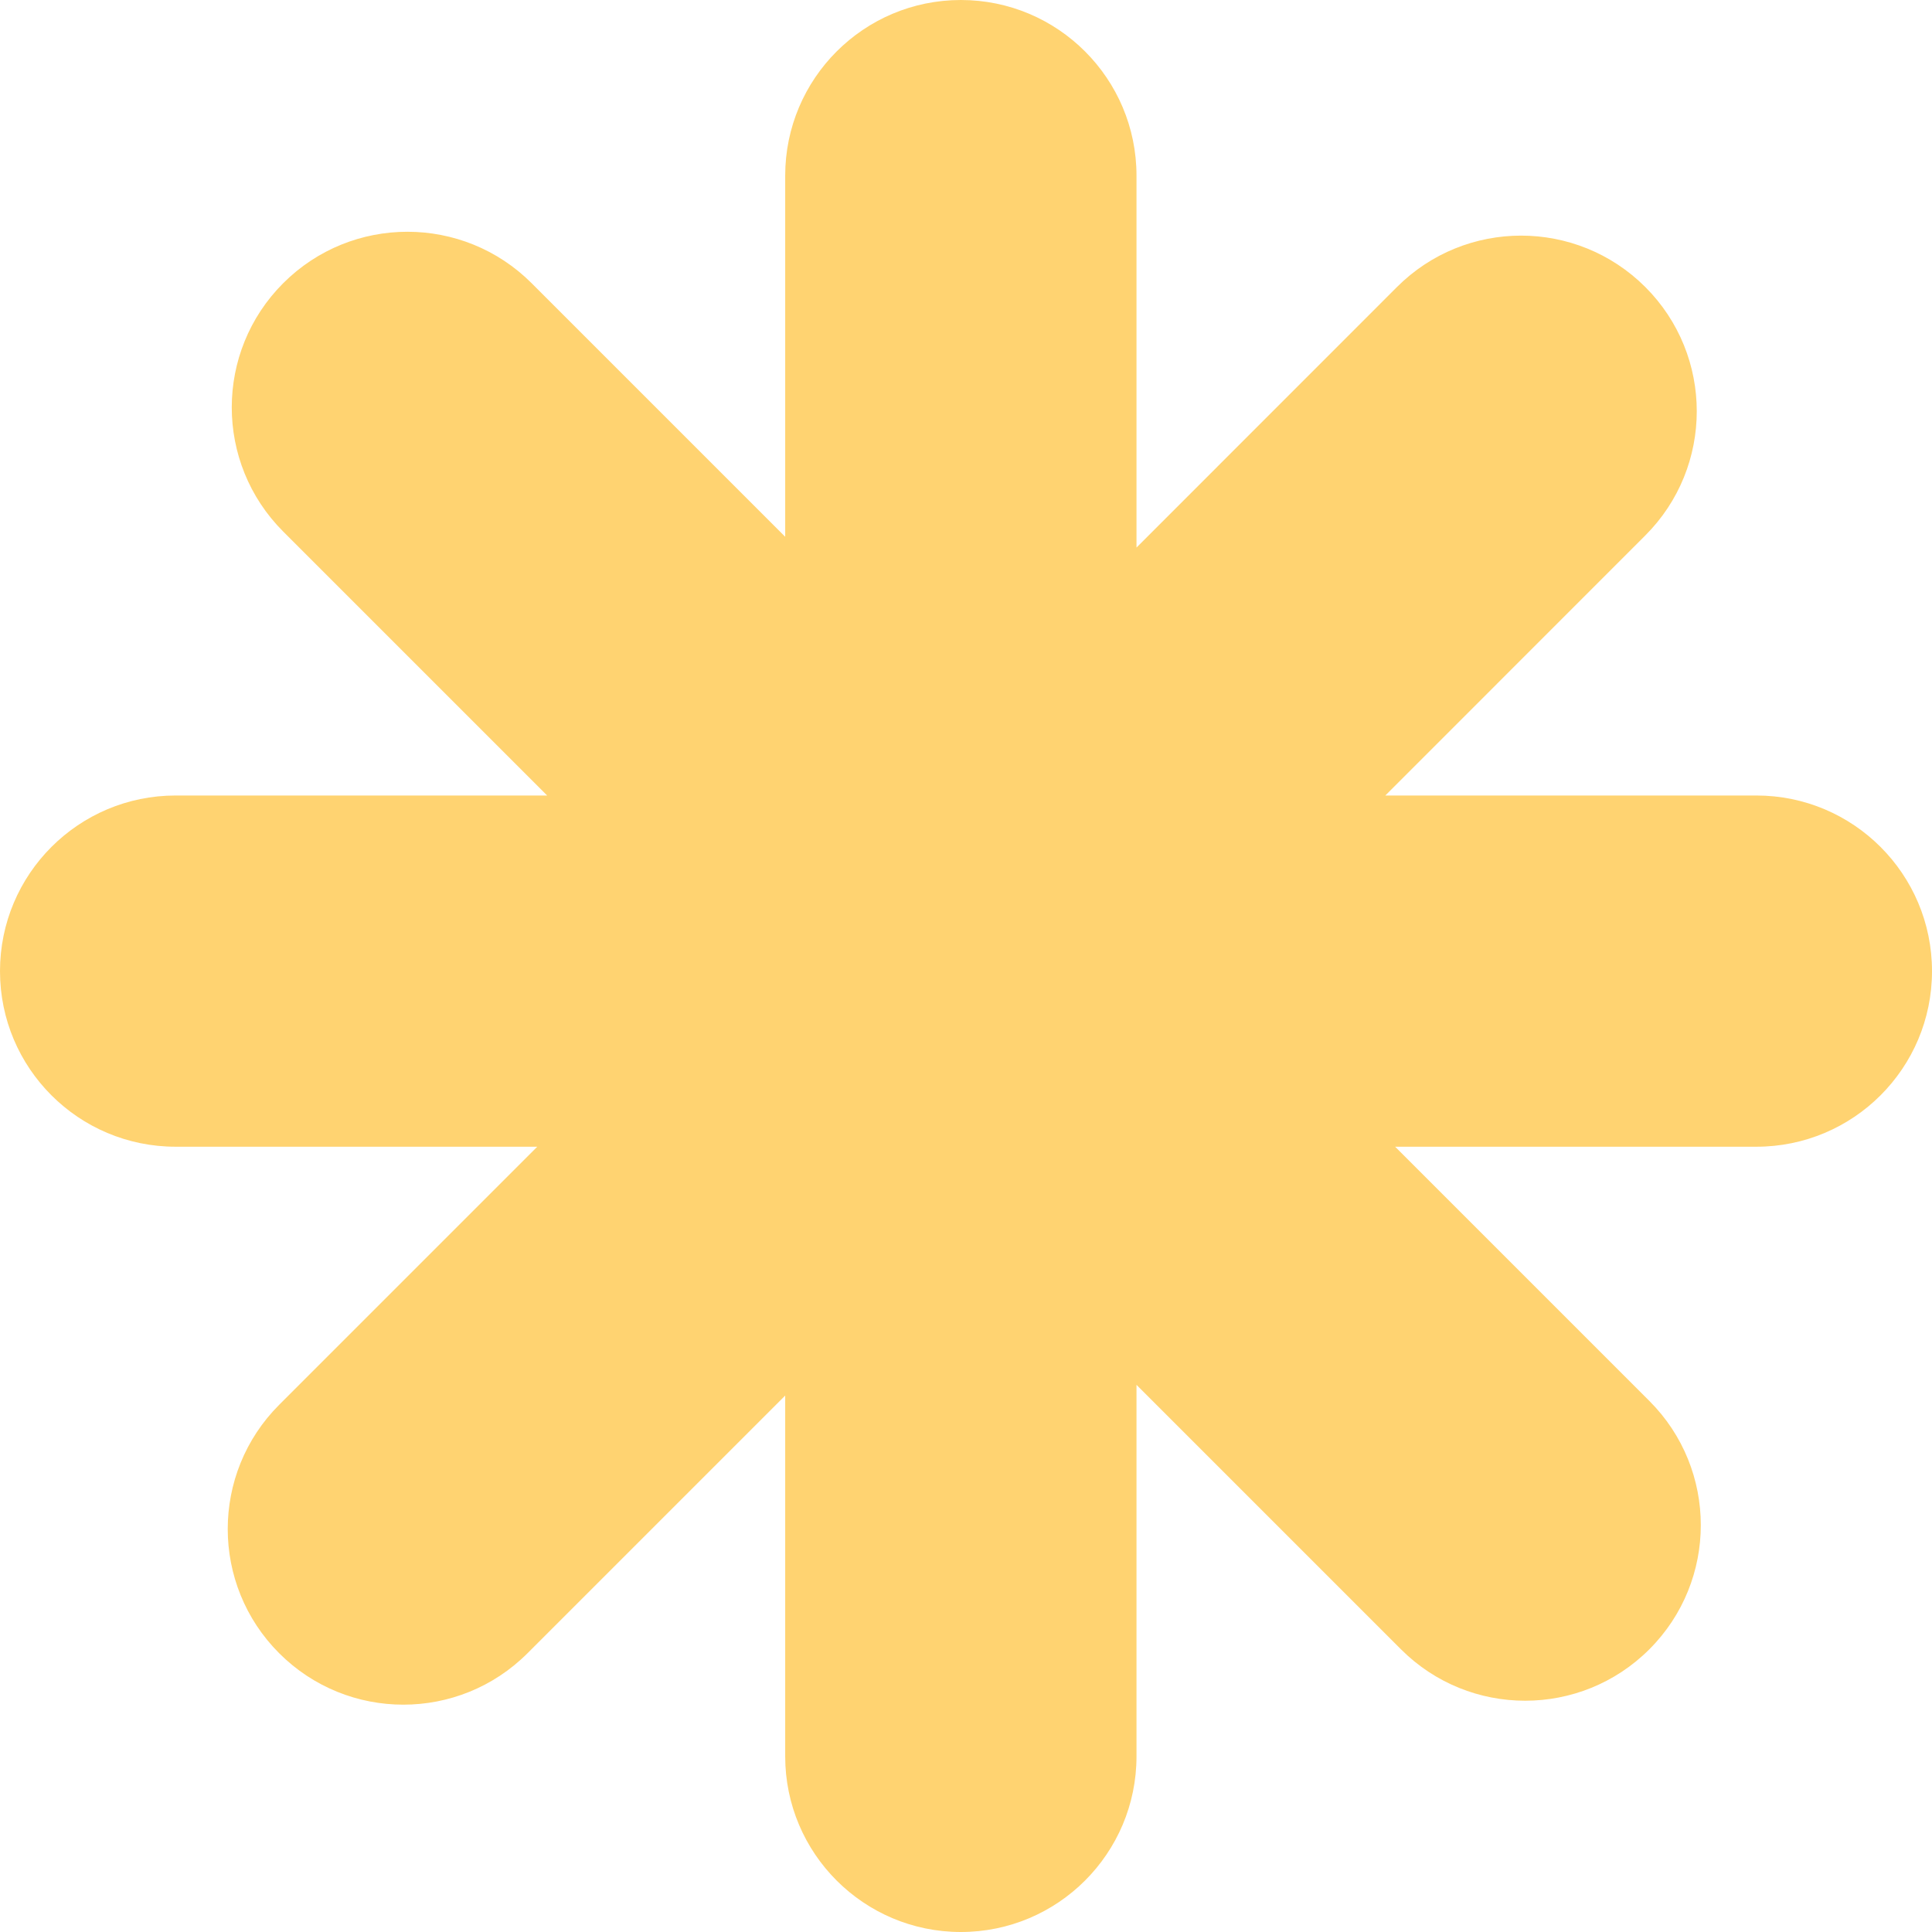
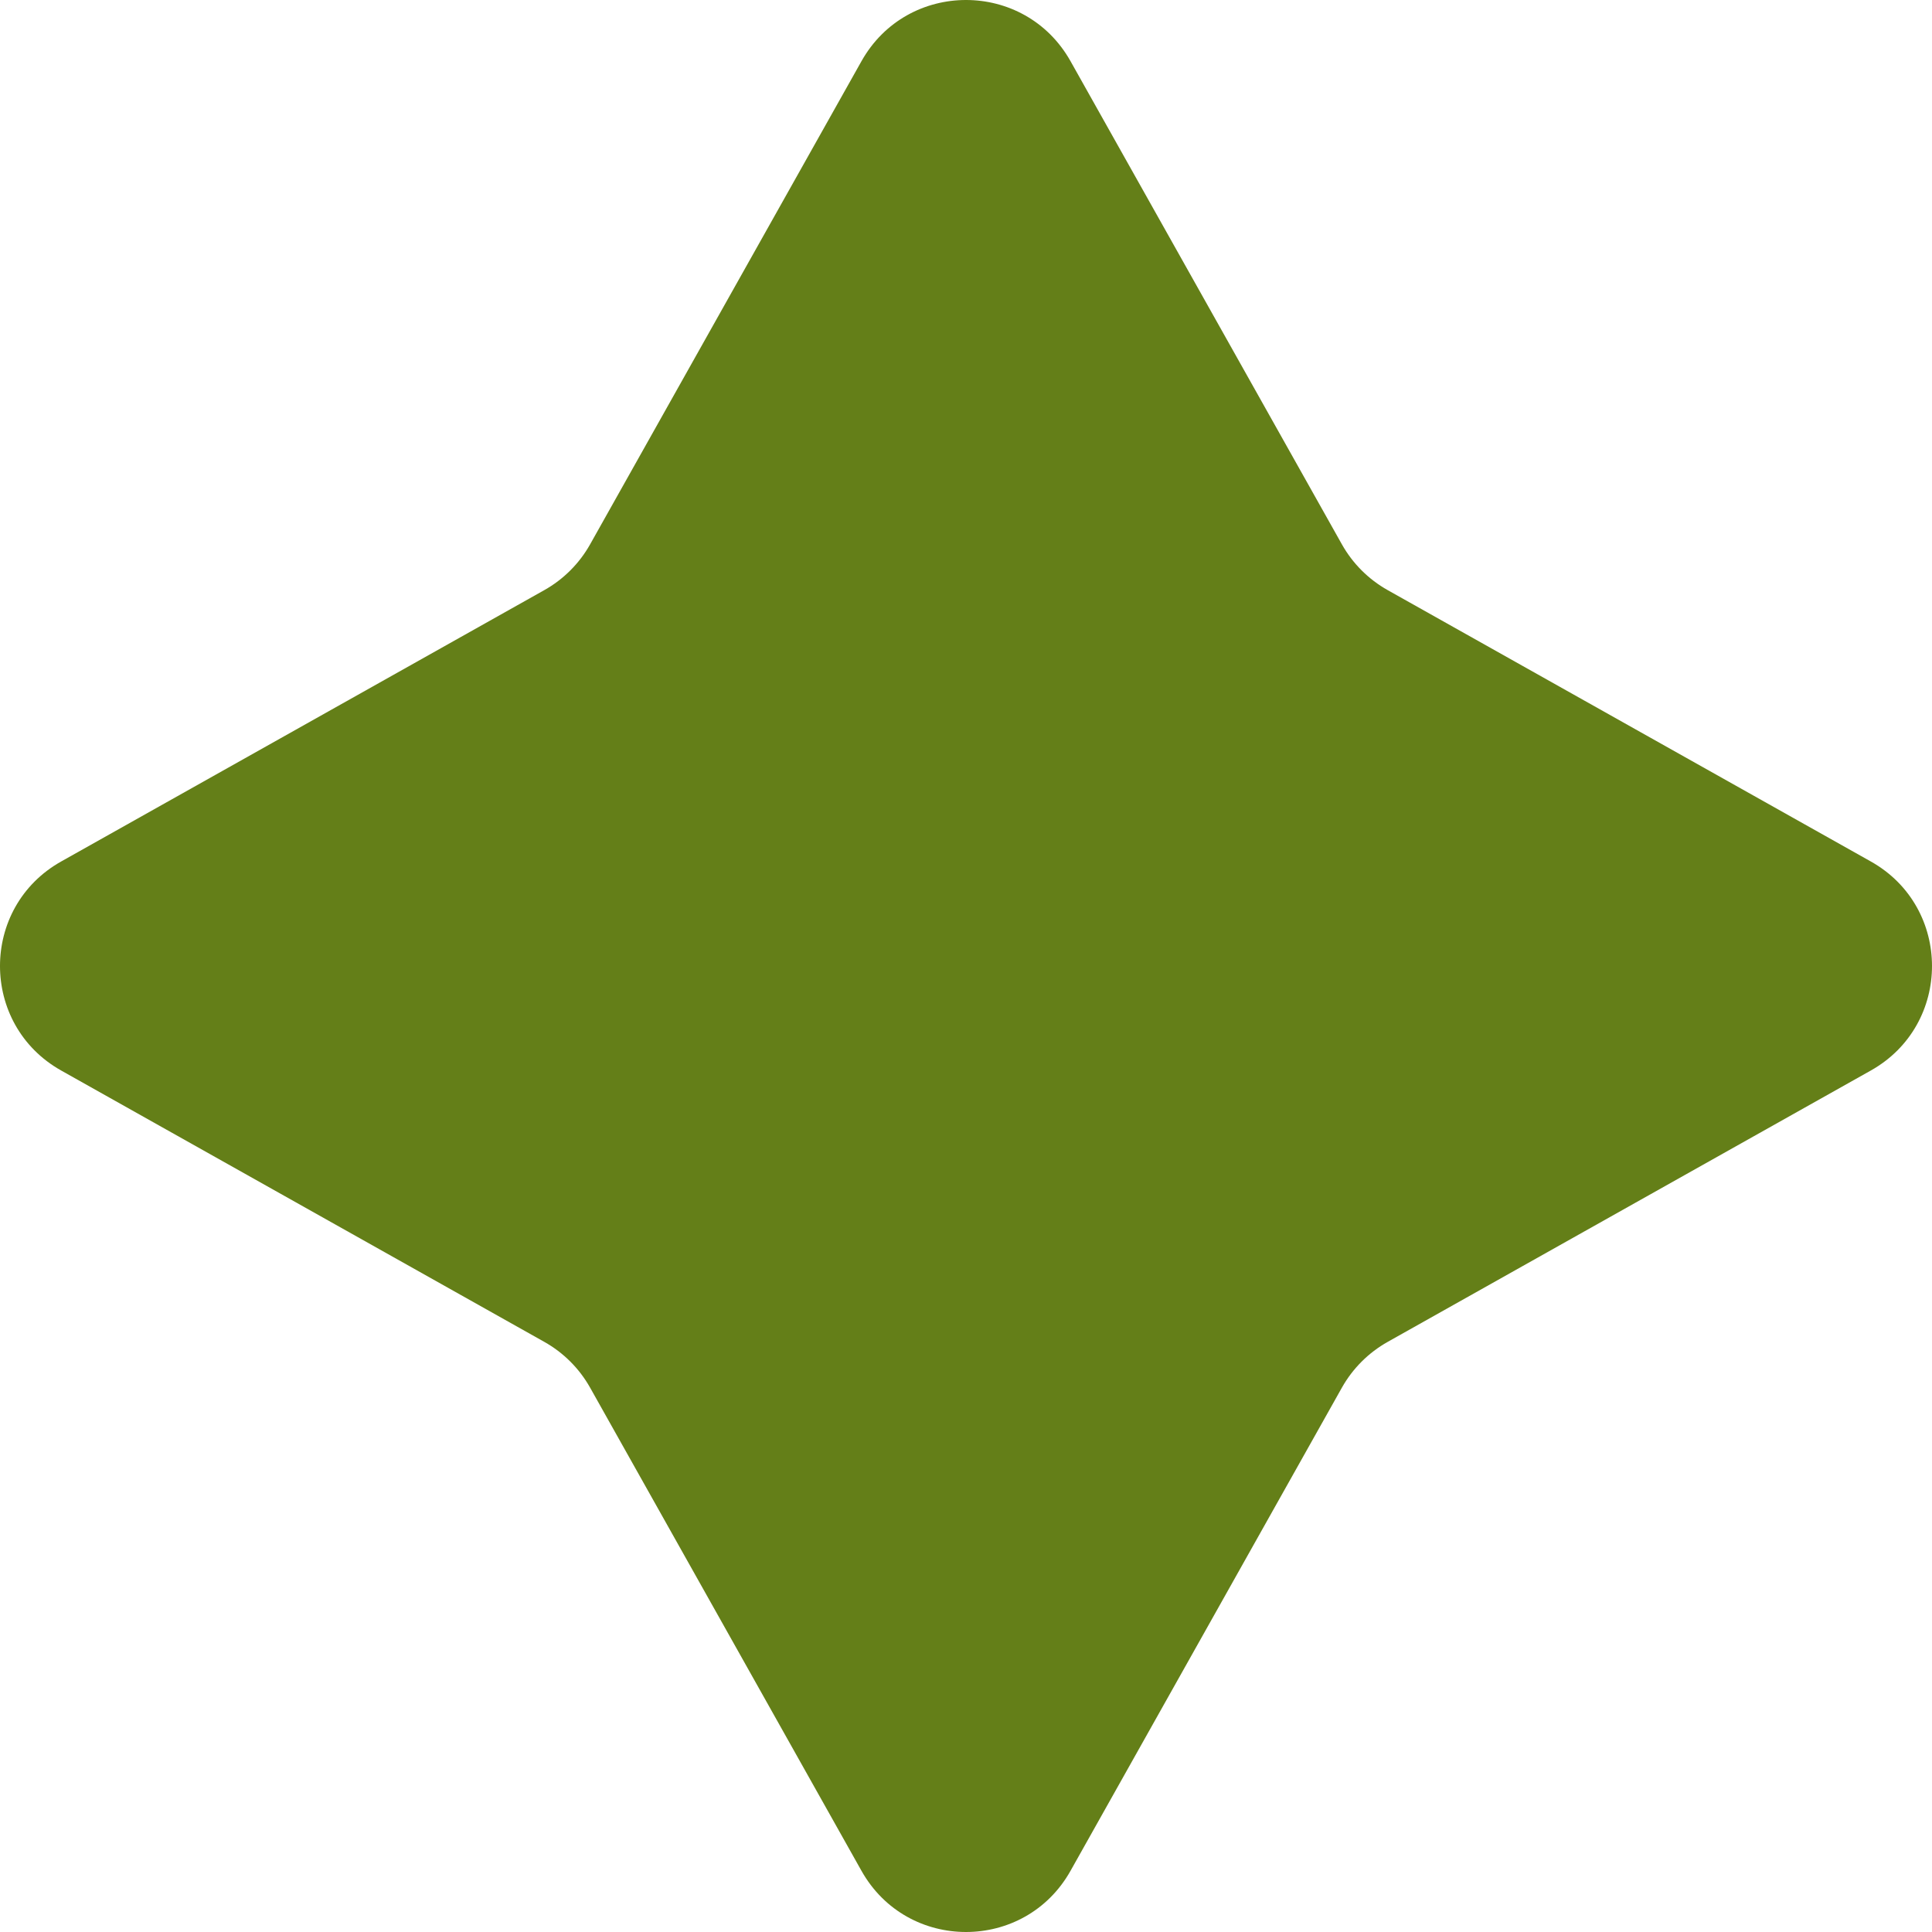
- <svg xmlns="http://www.w3.org/2000/svg" width="24" height="24" viewBox="0 0 24 24" fill="none">
-   <path d="M2.182 9.882C0.977 9.882 -5.26715e-08 10.859 0 12.064C5.26717e-08 13.269 0.977 14.245 2.182 14.245H6.674L3.468 17.451C2.616 18.303 2.616 19.685 3.468 20.537C4.32 21.389 5.701 21.389 6.553 20.537L9.754 17.336V21.818C9.754 23.023 10.731 24 11.936 24C13.141 24 14.118 23.023 14.118 21.818V17.203L17.403 20.488C18.255 21.34 19.637 21.34 20.489 20.488C21.341 19.636 21.341 18.255 20.489 17.403L17.331 14.245H21.818C23.023 14.245 24 13.269 24 12.064C24 10.859 23.023 9.882 21.818 9.882H17.209L20.438 6.652C21.291 5.8 21.291 4.418 20.439 3.566C19.586 2.714 18.205 2.714 17.353 3.566L14.118 6.802V2.182C14.118 0.977 13.141 -5.26707e-08 11.936 0C10.731 5.26725e-08 9.754 0.977 9.754 2.182V6.668L6.604 3.518C5.752 2.666 4.37 2.666 3.518 3.518C2.666 4.37 2.666 5.751 3.518 6.603L6.797 9.882H2.182Z" fill="#FFD371" />
+ <svg xmlns="http://www.w3.org/2000/svg" width="221" height="221" viewBox="0 0 221 221" fill="none">
+   <path d="M67.504 62.263C66.272 64.457 64.457 66.272 62.263 67.504L6.998 98.544C-2.333 103.785 -2.333 117.215 6.998 122.456L62.263 153.496C64.457 154.728 66.272 156.543 67.504 158.737L98.544 214.002C103.785 223.333 117.215 223.333 122.456 214.002L153.496 158.737C154.728 156.543 156.543 154.728 158.737 153.496L214.002 122.456C223.333 117.215 223.333 103.785 214.002 98.544L158.737 67.504C156.543 66.272 154.728 64.457 153.496 62.263L122.456 6.998C117.215 -2.333 103.785 -2.333 98.544 6.998L67.504 62.263Z" fill="#647F18" />
</svg>
